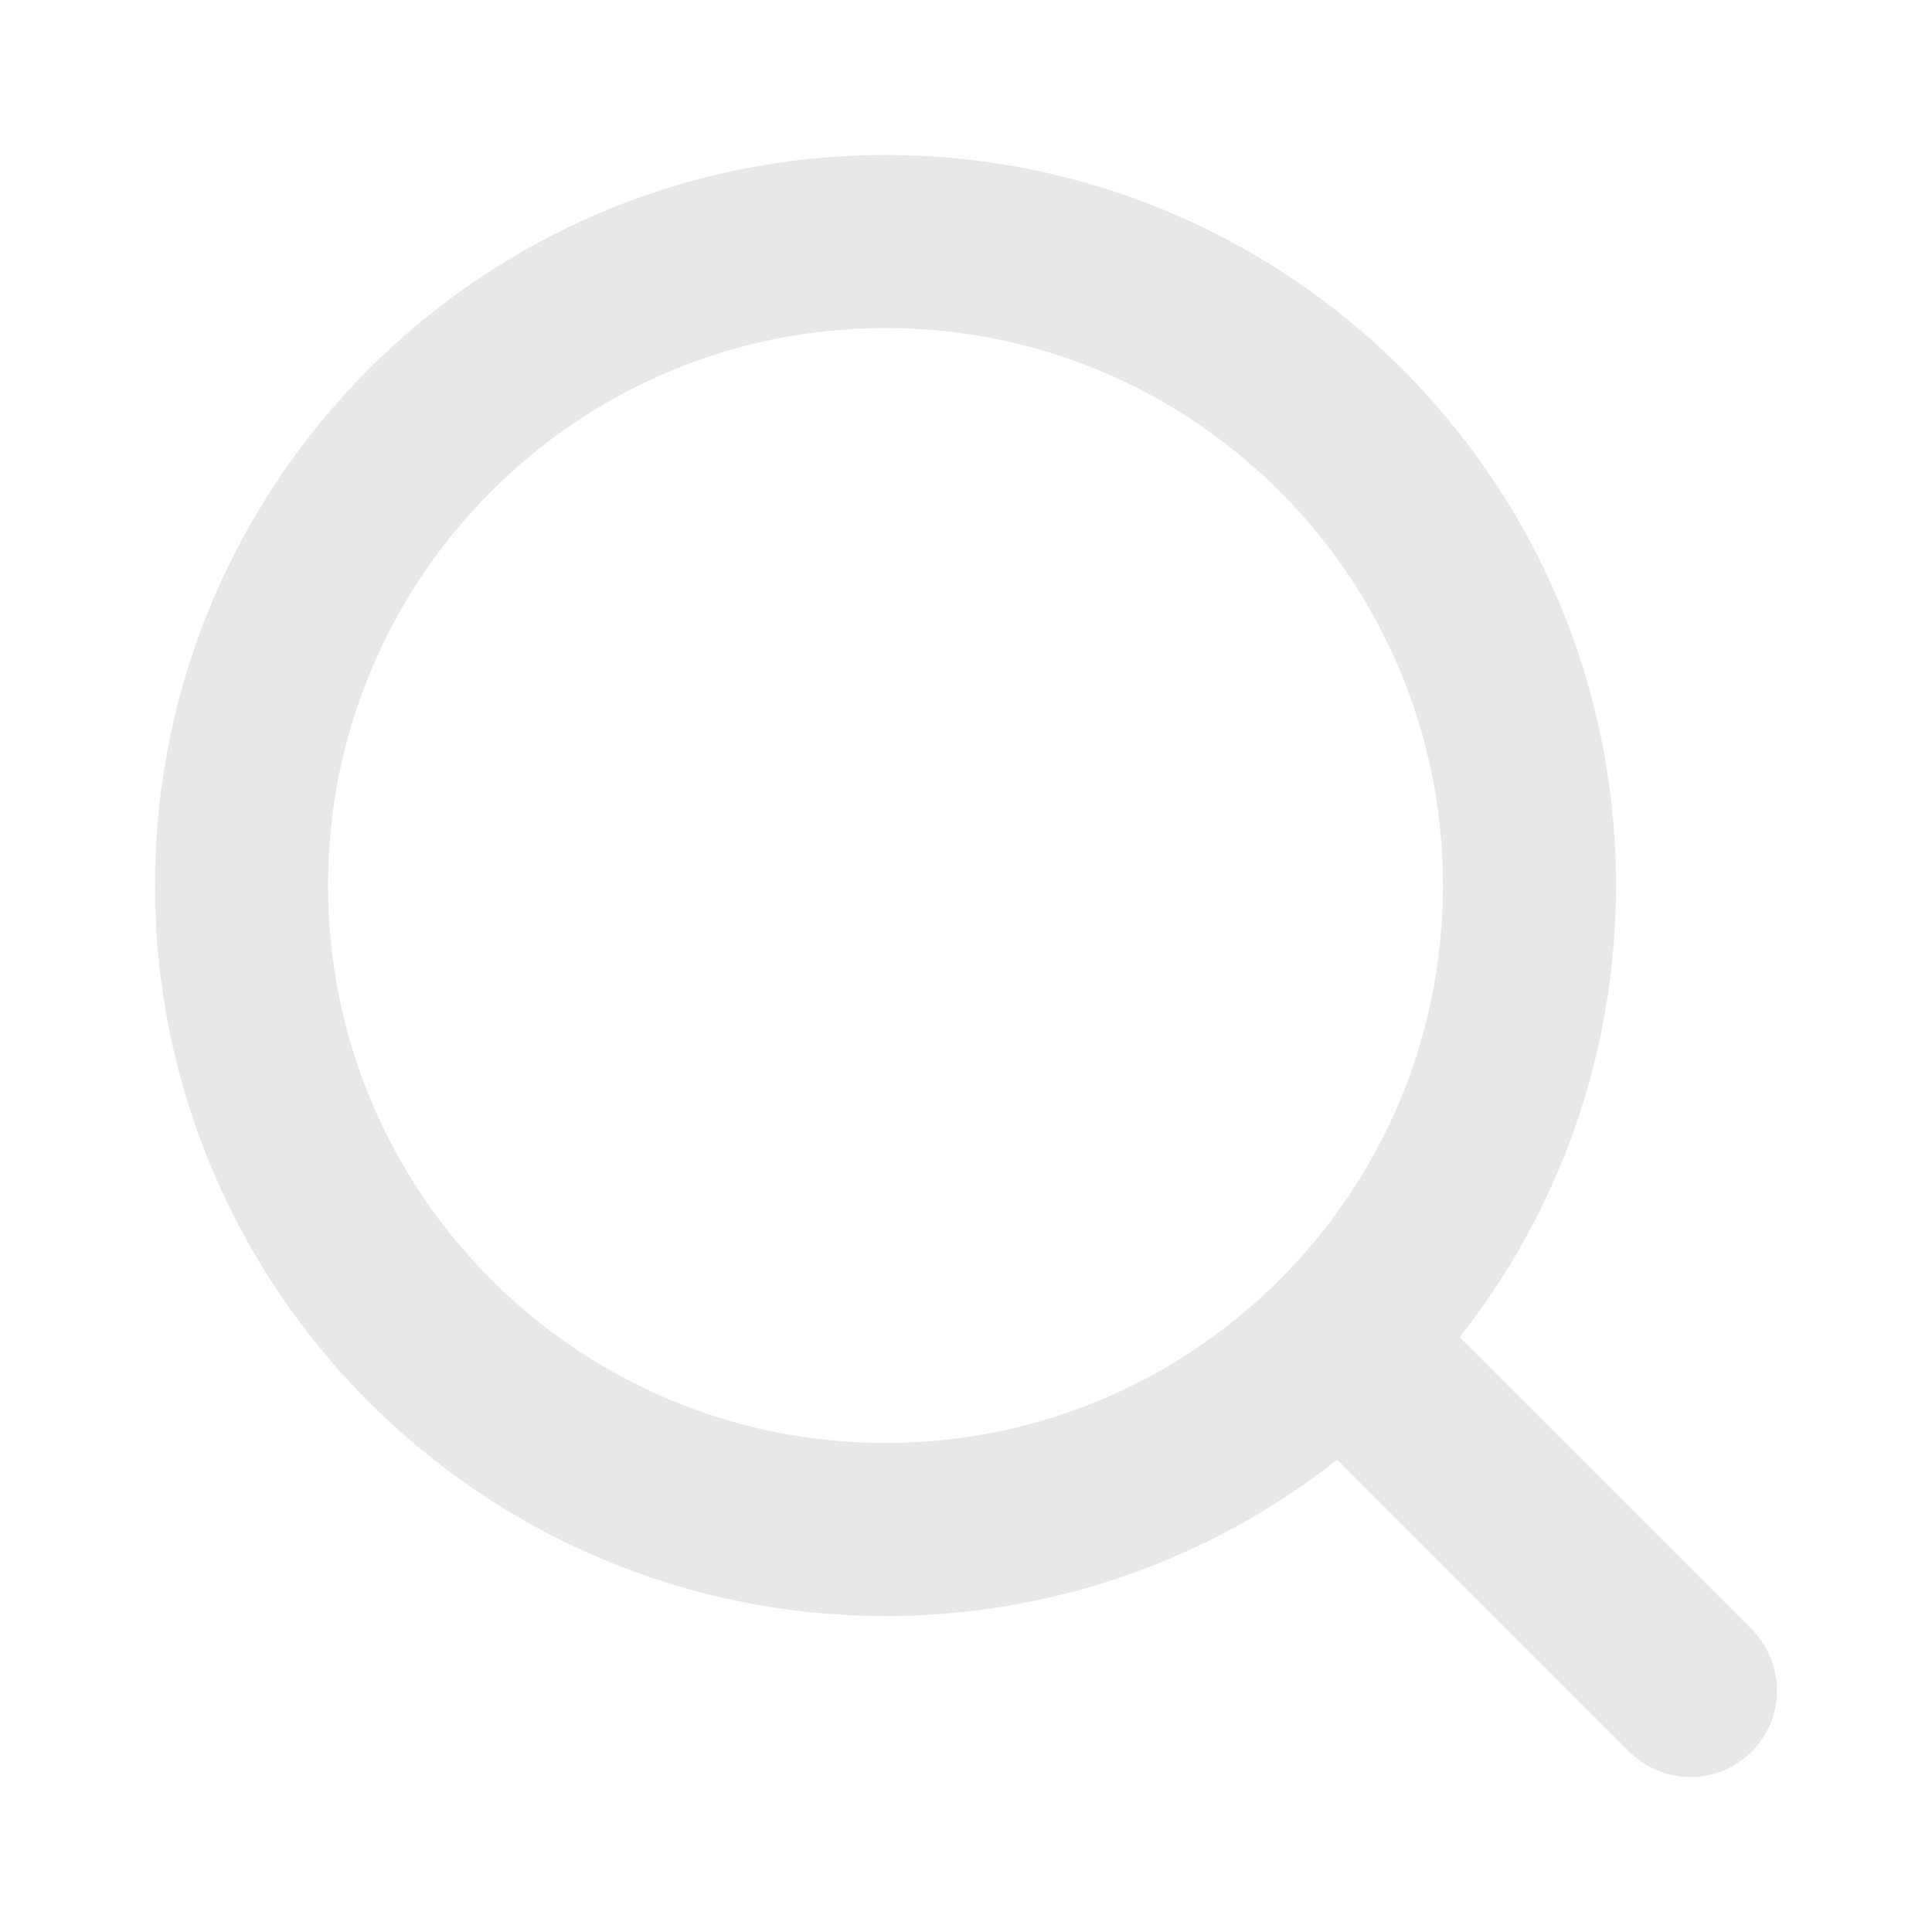
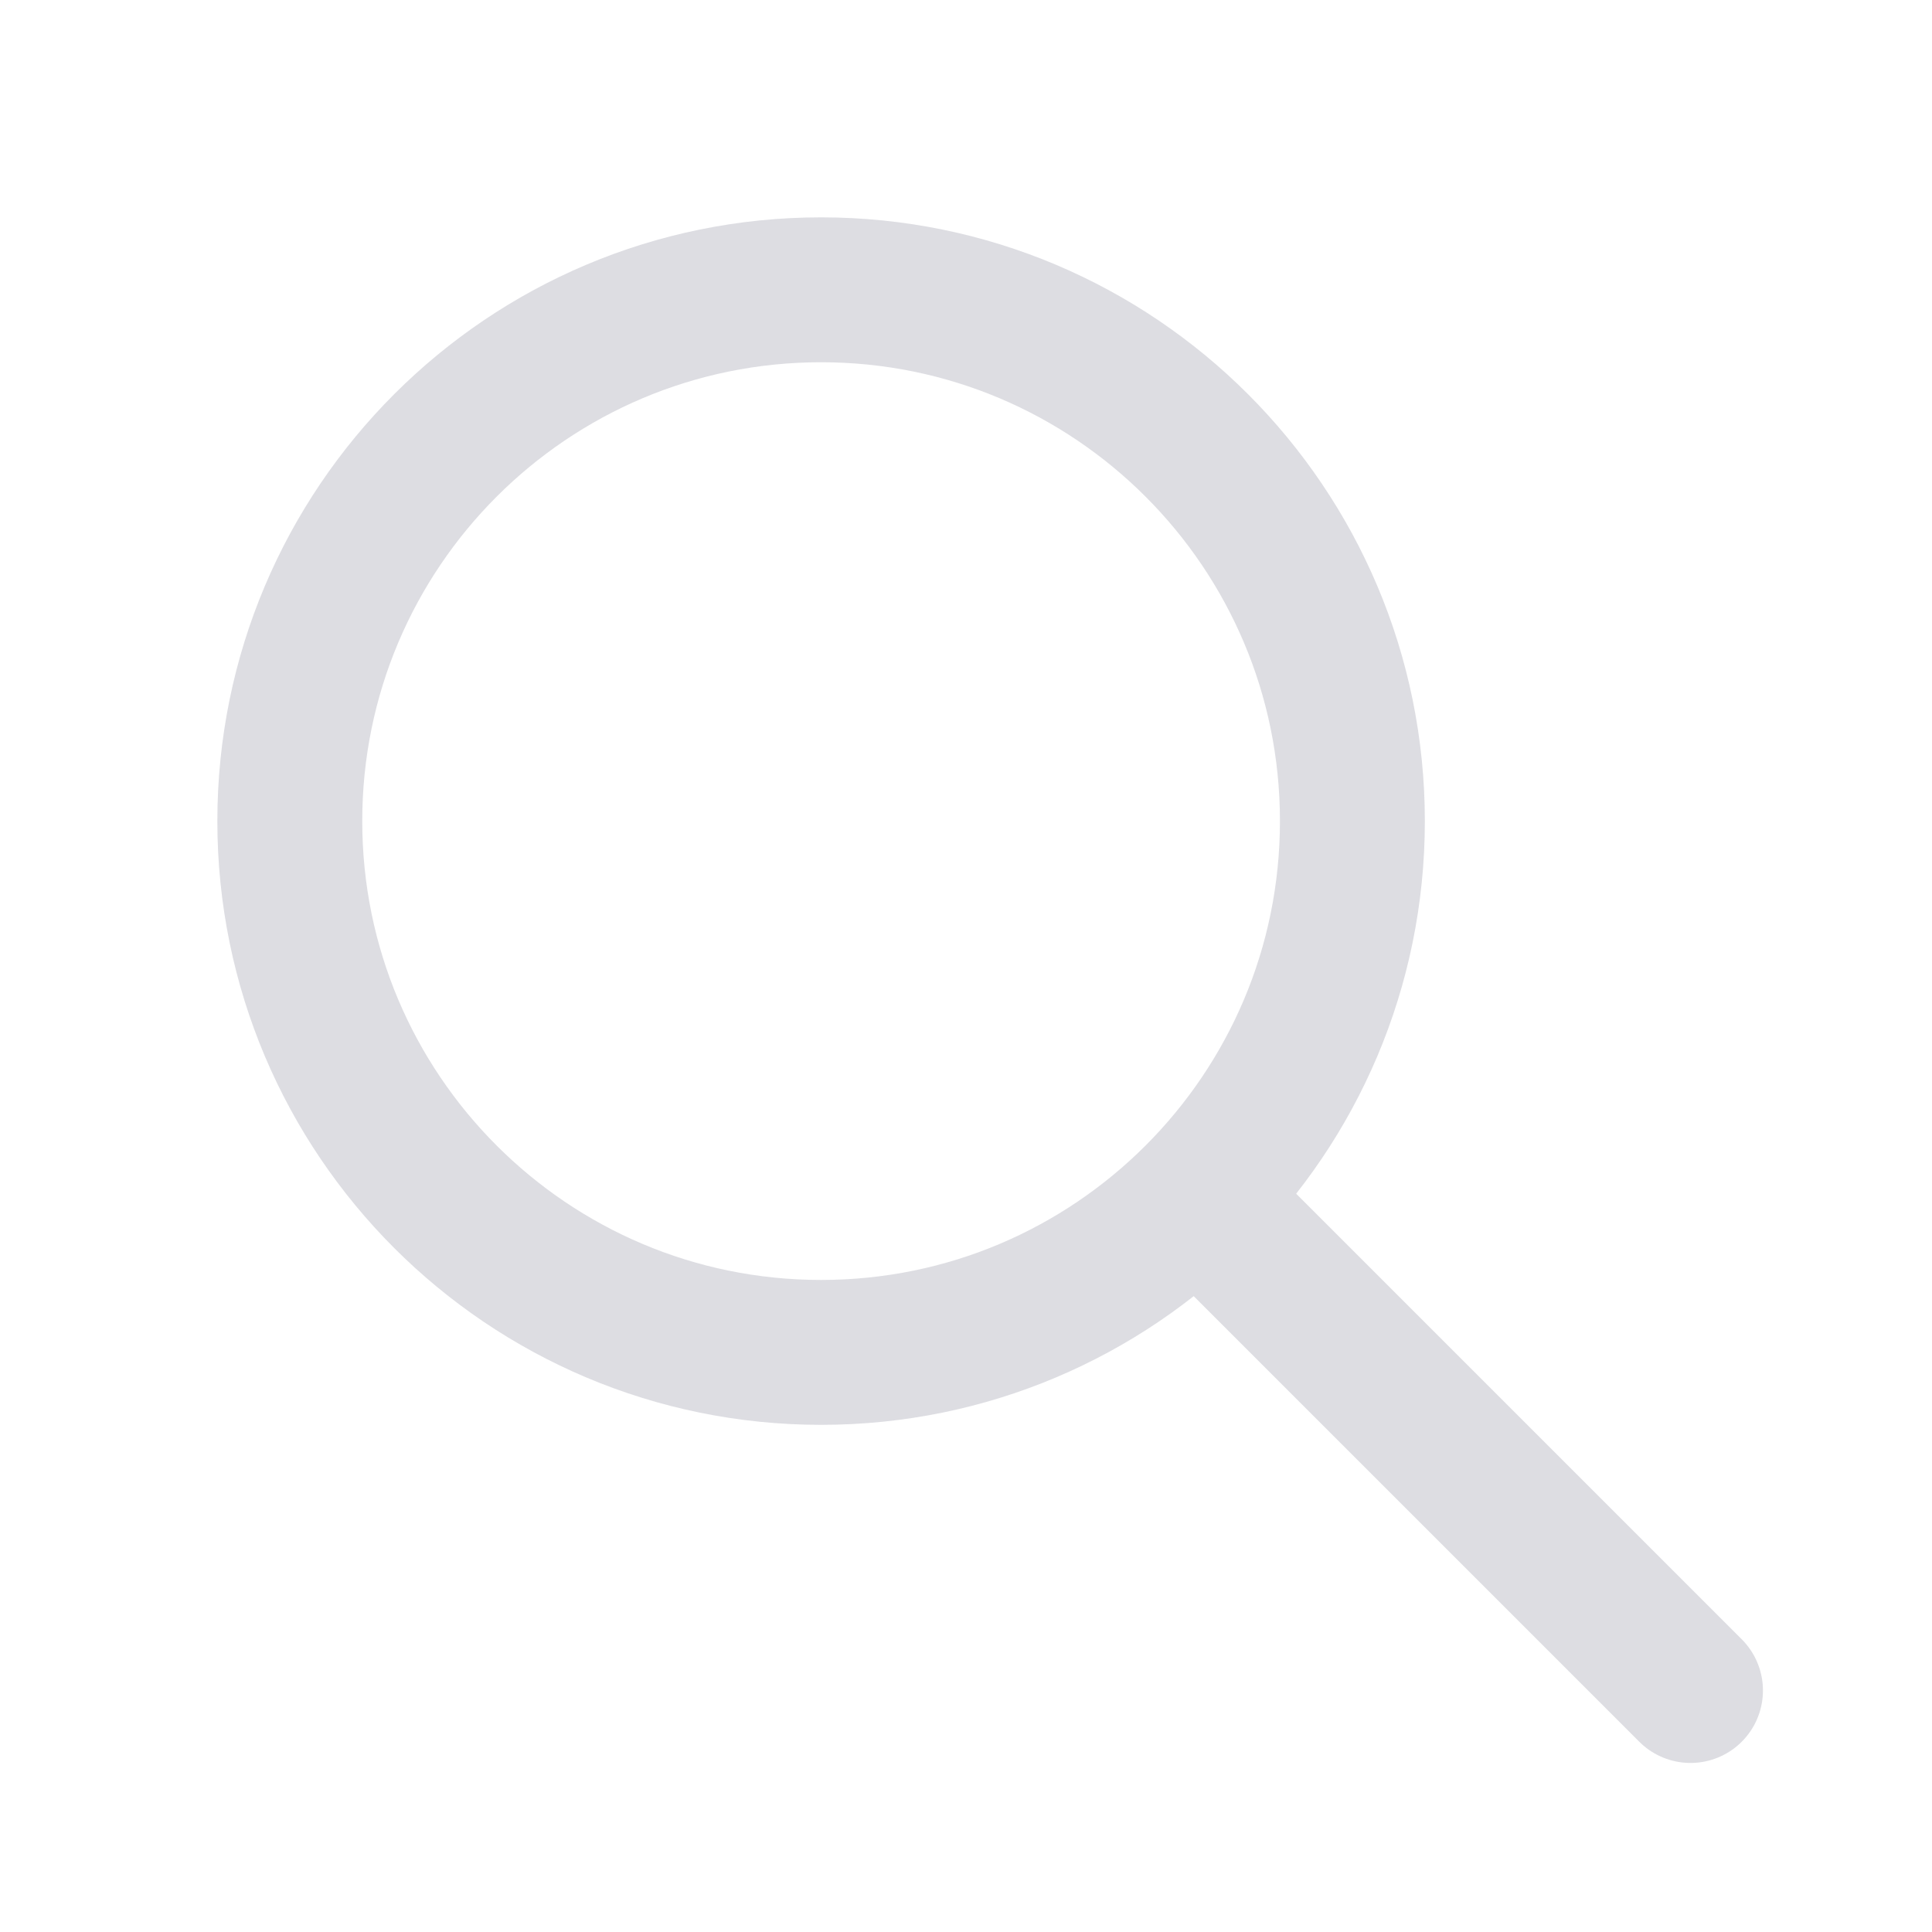
- <svg xmlns="http://www.w3.org/2000/svg" width="24" height="24" viewBox="0 0 24 24" fill="none" stroke="#E8E8E8" stroke-width="2.15" stroke-linecap="round" stroke-linejoin="round" class="lucide lucide-search-icon lucide-search">
-   <path d="m21 21-4.34-4.34" />
-   <circle cx="11" cy="11" r="8" />
+ <svg xmlns="http://www.w3.org/2000/svg" width="20" height="20" viewBox="0 0 20 20" fill="none" stroke="#DDDDE2" stroke-width="1.5" stroke-linecap="round" stroke-linejoin="round">
+   <circle cx="8.5" cy="8.5" r="5.5" />
+   <path d="M12.5 12.5l5 5" />
</svg>
